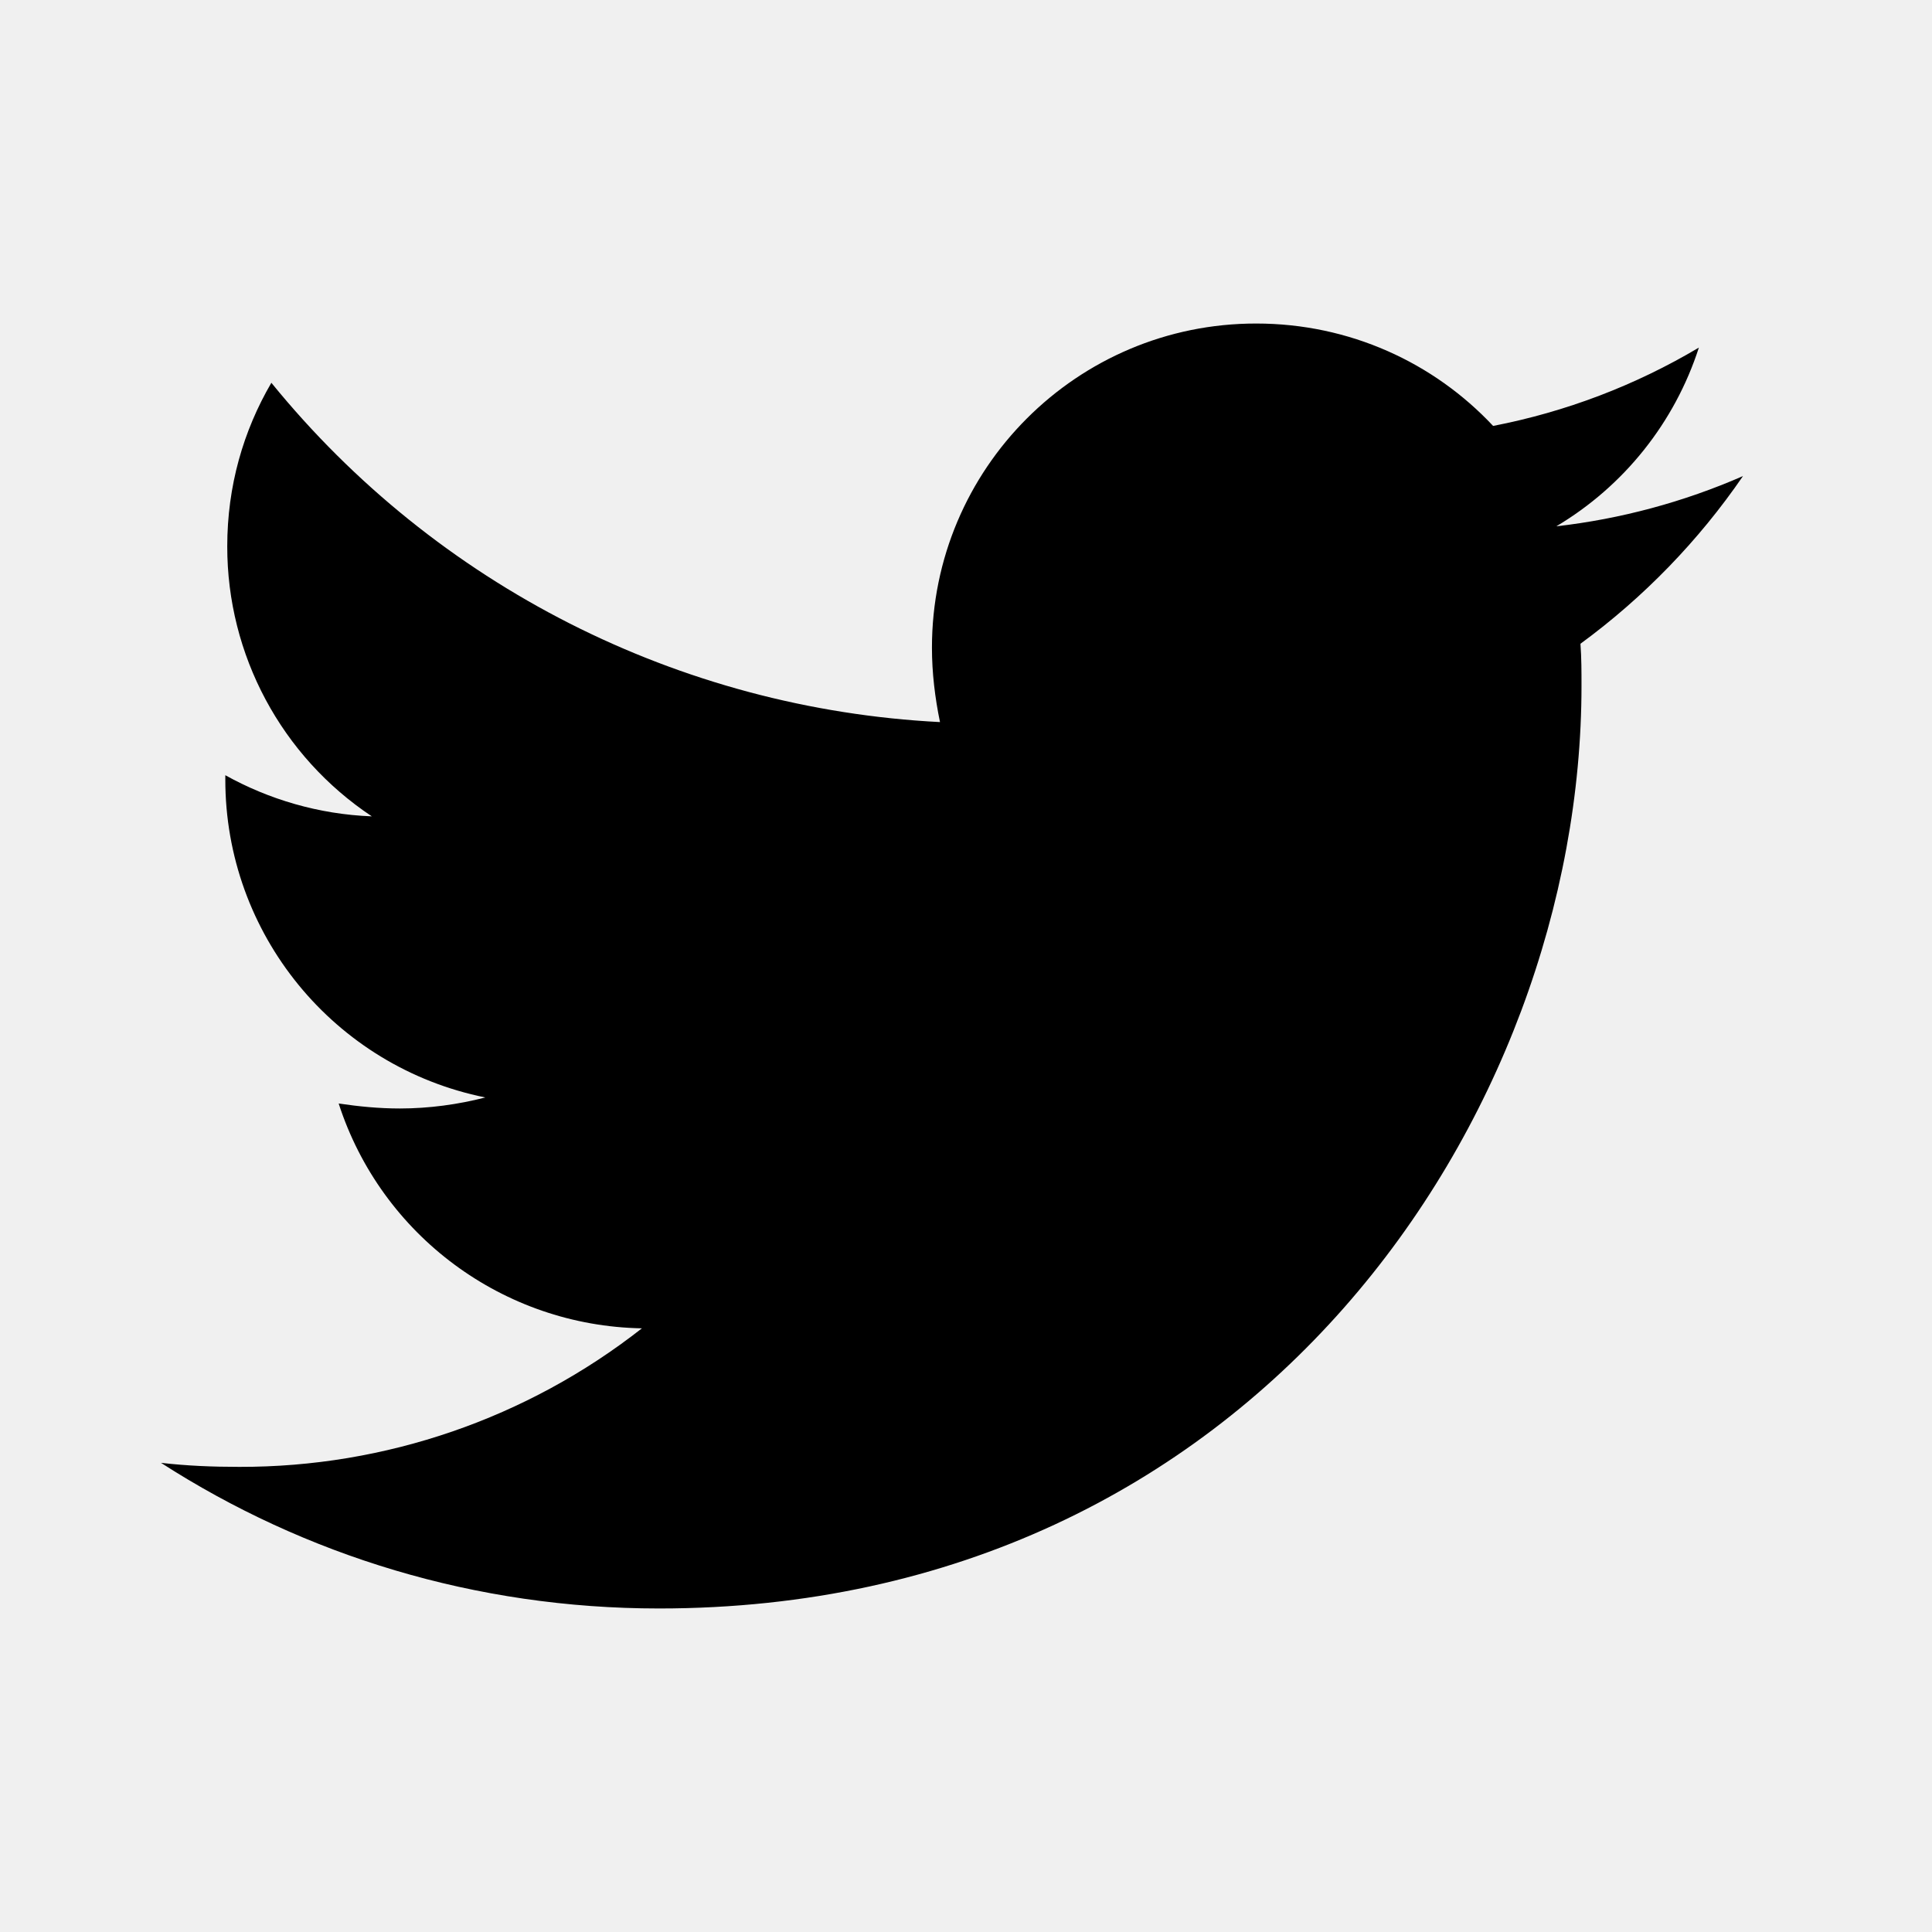
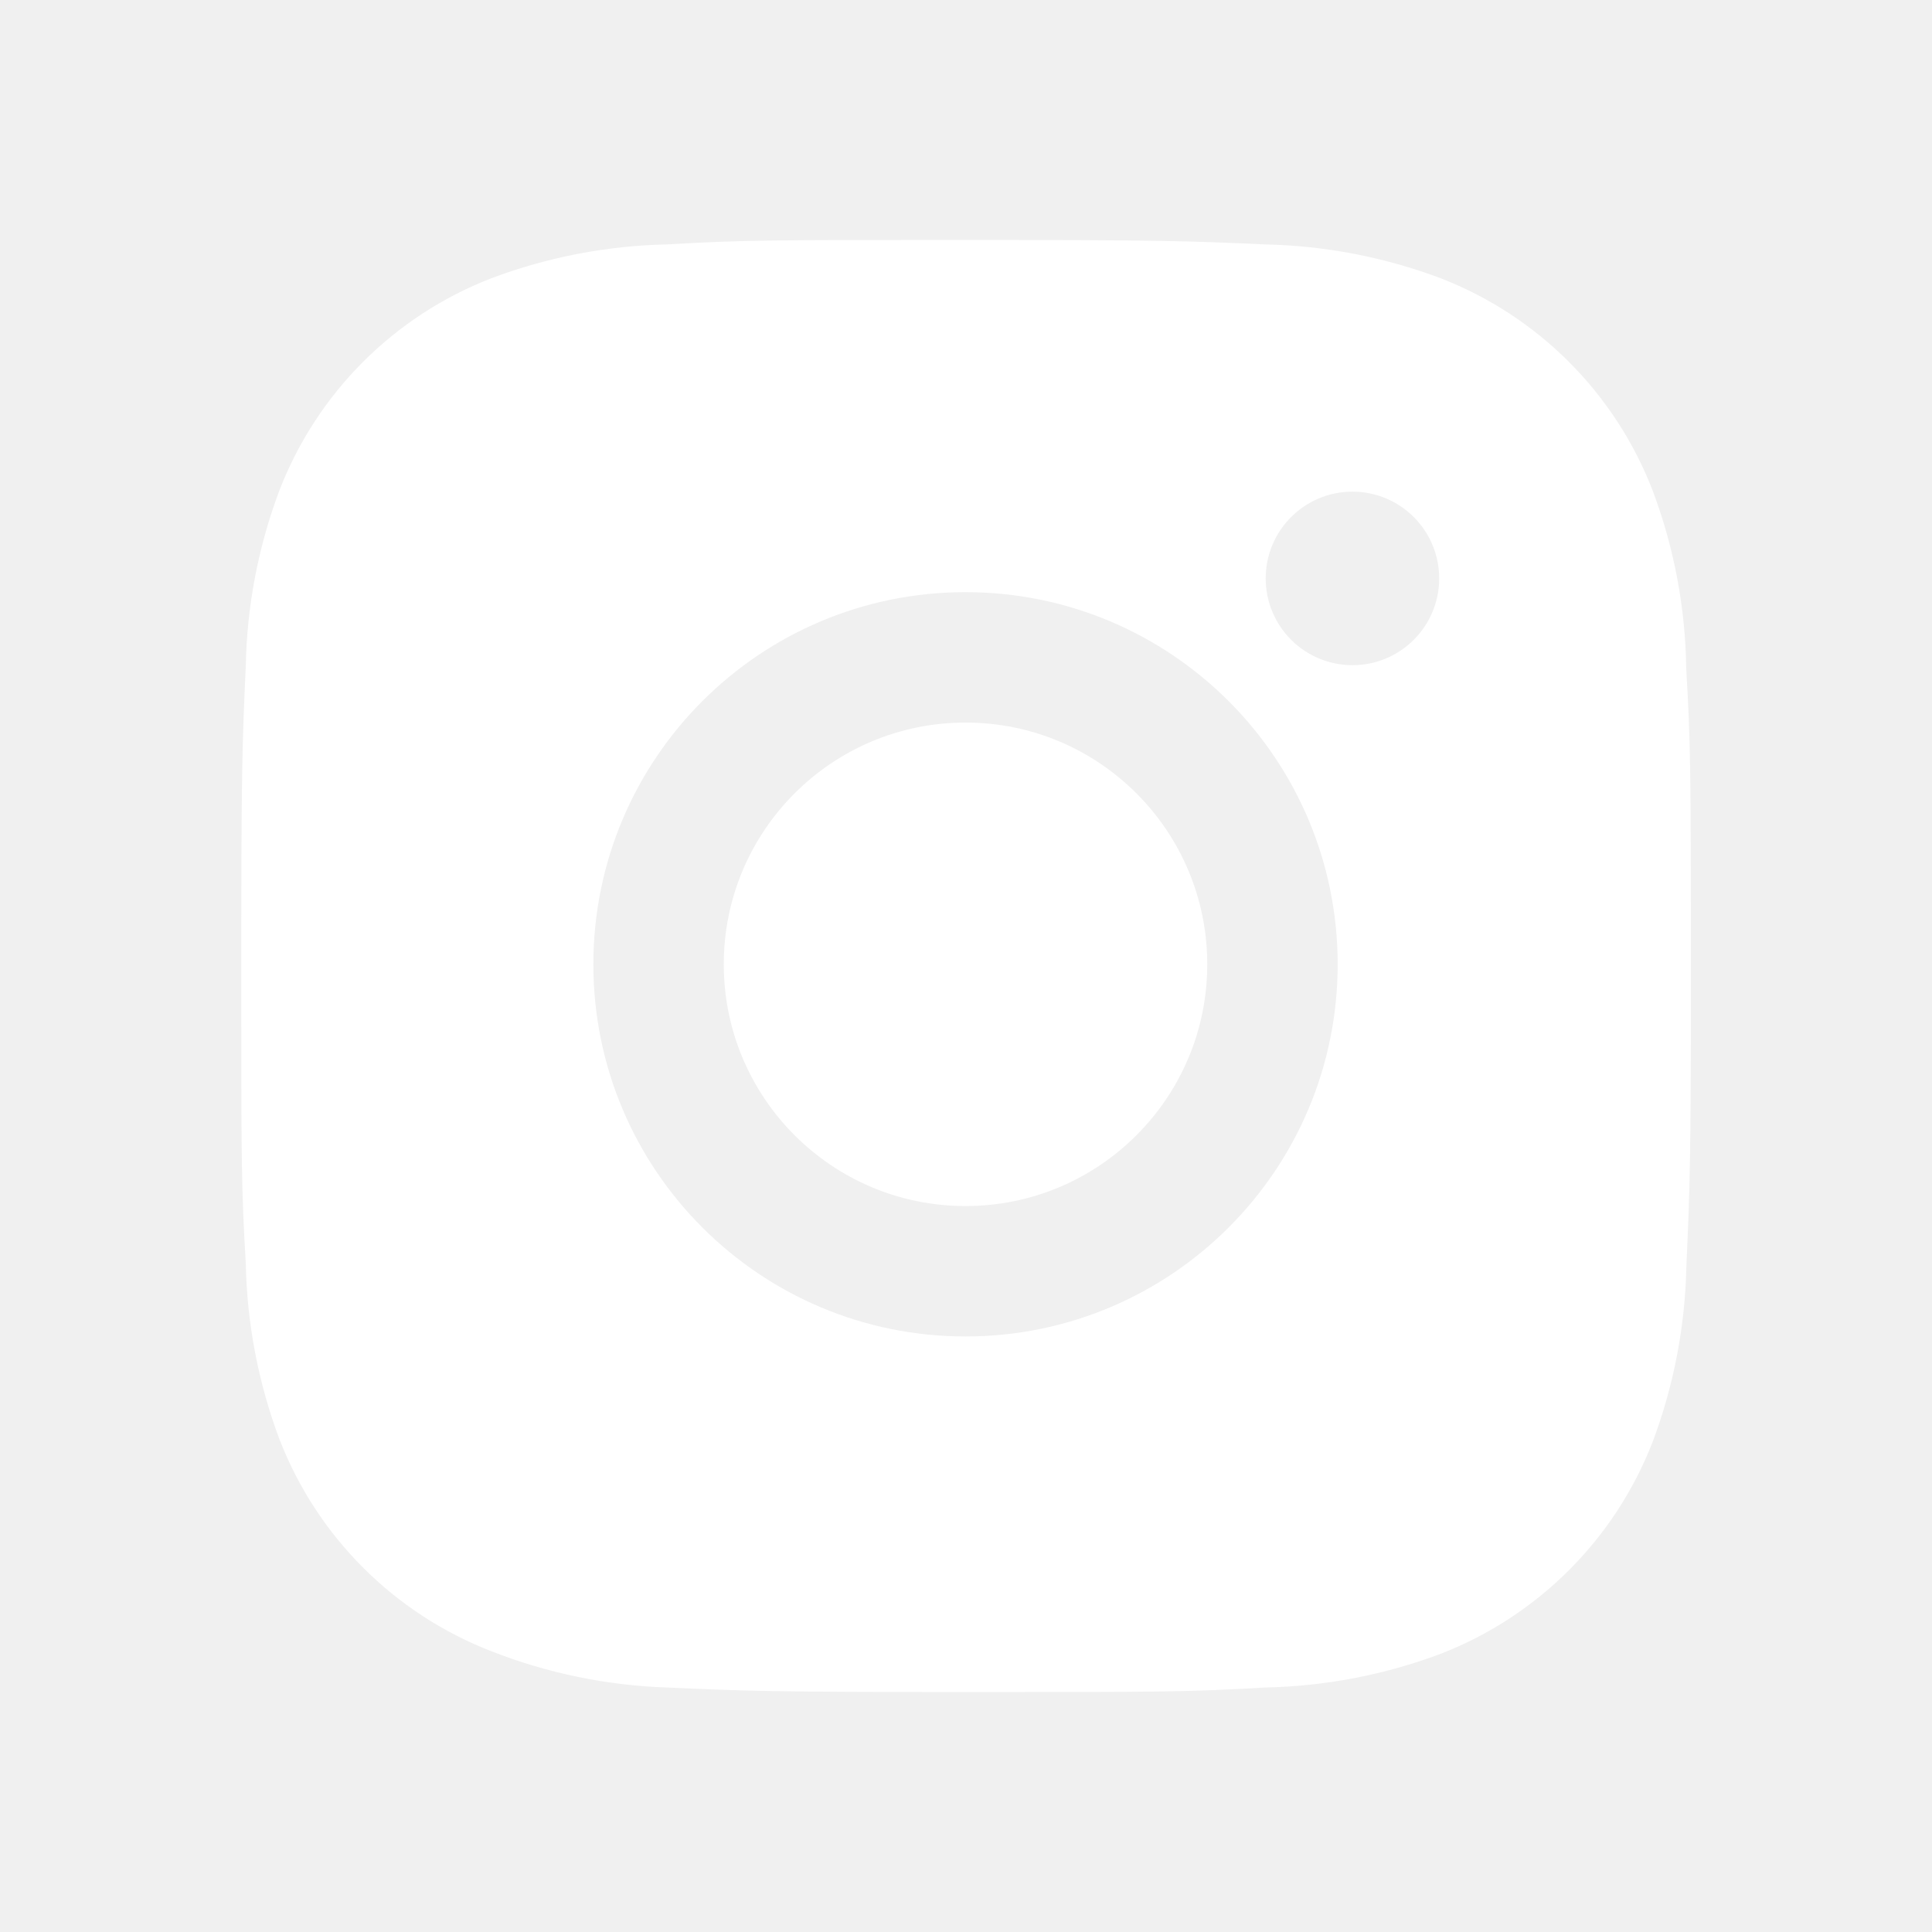
- <svg xmlns="http://www.w3.org/2000/svg" width="24" height="24" viewBox="0 0 24 24" style="fill: rgba(0, 0, 0, 1);transform: ;msFilter:;">
-   <path d="M19.633 7.997c.013.175.013.349.013.523 0 5.325-4.053 11.461-11.46 11.461-2.282 0-4.402-.661-6.186-1.809.324.037.636.05.973.05a8.07 8.07 0 0 0 5.001-1.721 4.036 4.036 0 0 1-3.767-2.793c.249.037.499.062.761.062.361 0 .724-.05 1.061-.137a4.027 4.027 0 0 1-3.23-3.953v-.05c.537.299 1.16.486 1.82.511a4.022 4.022 0 0 1-1.796-3.354c0-.748.199-1.434.548-2.032a11.457 11.457 0 0 0 8.306 4.215c-.062-.3-.1-.611-.1-.923a4.026 4.026 0 0 1 4.028-4.028c1.16 0 2.207.486 2.943 1.272a7.957 7.957 0 0 0 2.556-.973 4.02 4.02 0 0 1-1.771 2.22 8.073 8.073 0 0 0 2.319-.624 8.645 8.645 0 0 1-2.019 2.083z" />
+ <svg xmlns="http://www.w3.org/2000/svg" width="24" height="24" viewBox="0 0 24 24" style="fill: #fff;transform: ;msFilter:;">
+   <path d="M20.947 8.305a6.53 6.53 0 0 0-.419-2.216 4.61 4.61 0 0 0-2.633-2.633 6.606 6.606 0 0 0-2.186-.42c-.962-.043-1.267-.055-3.709-.055s-2.755 0-3.71.055a6.606 6.606 0 0 0-2.185.42 4.607 4.607 0 0 0-2.633 2.633 6.554 6.554 0 0 0-.419 2.185c-.043.963-.056 1.268-.056 3.71s0 2.754.056 3.71c.015.748.156 1.486.419 2.187a4.61 4.61 0 0 0 2.634 2.632 6.584 6.584 0 0 0 2.185.45c.963.043 1.268.056 3.71.056s2.755 0 3.71-.056a6.59 6.59 0 0 0 2.186-.419 4.615 4.615 0 0 0 2.633-2.633c.263-.7.404-1.438.419-2.187.043-.962.056-1.267.056-3.71-.002-2.442-.002-2.752-.058-3.709zm-8.953 8.297c-2.554 0-4.623-2.069-4.623-4.623s2.069-4.623 4.623-4.623a4.623 4.623 0 0 1 0 9.246zm4.807-8.339a1.077 1.077 0 0 1-1.078-1.078 1.077 1.077 0 1 1 2.155 0c0 .596-.482 1.078-1.077 1.078z" />
+   <circle cx="11.994" cy="11.979" r="3.003" />
</svg>
